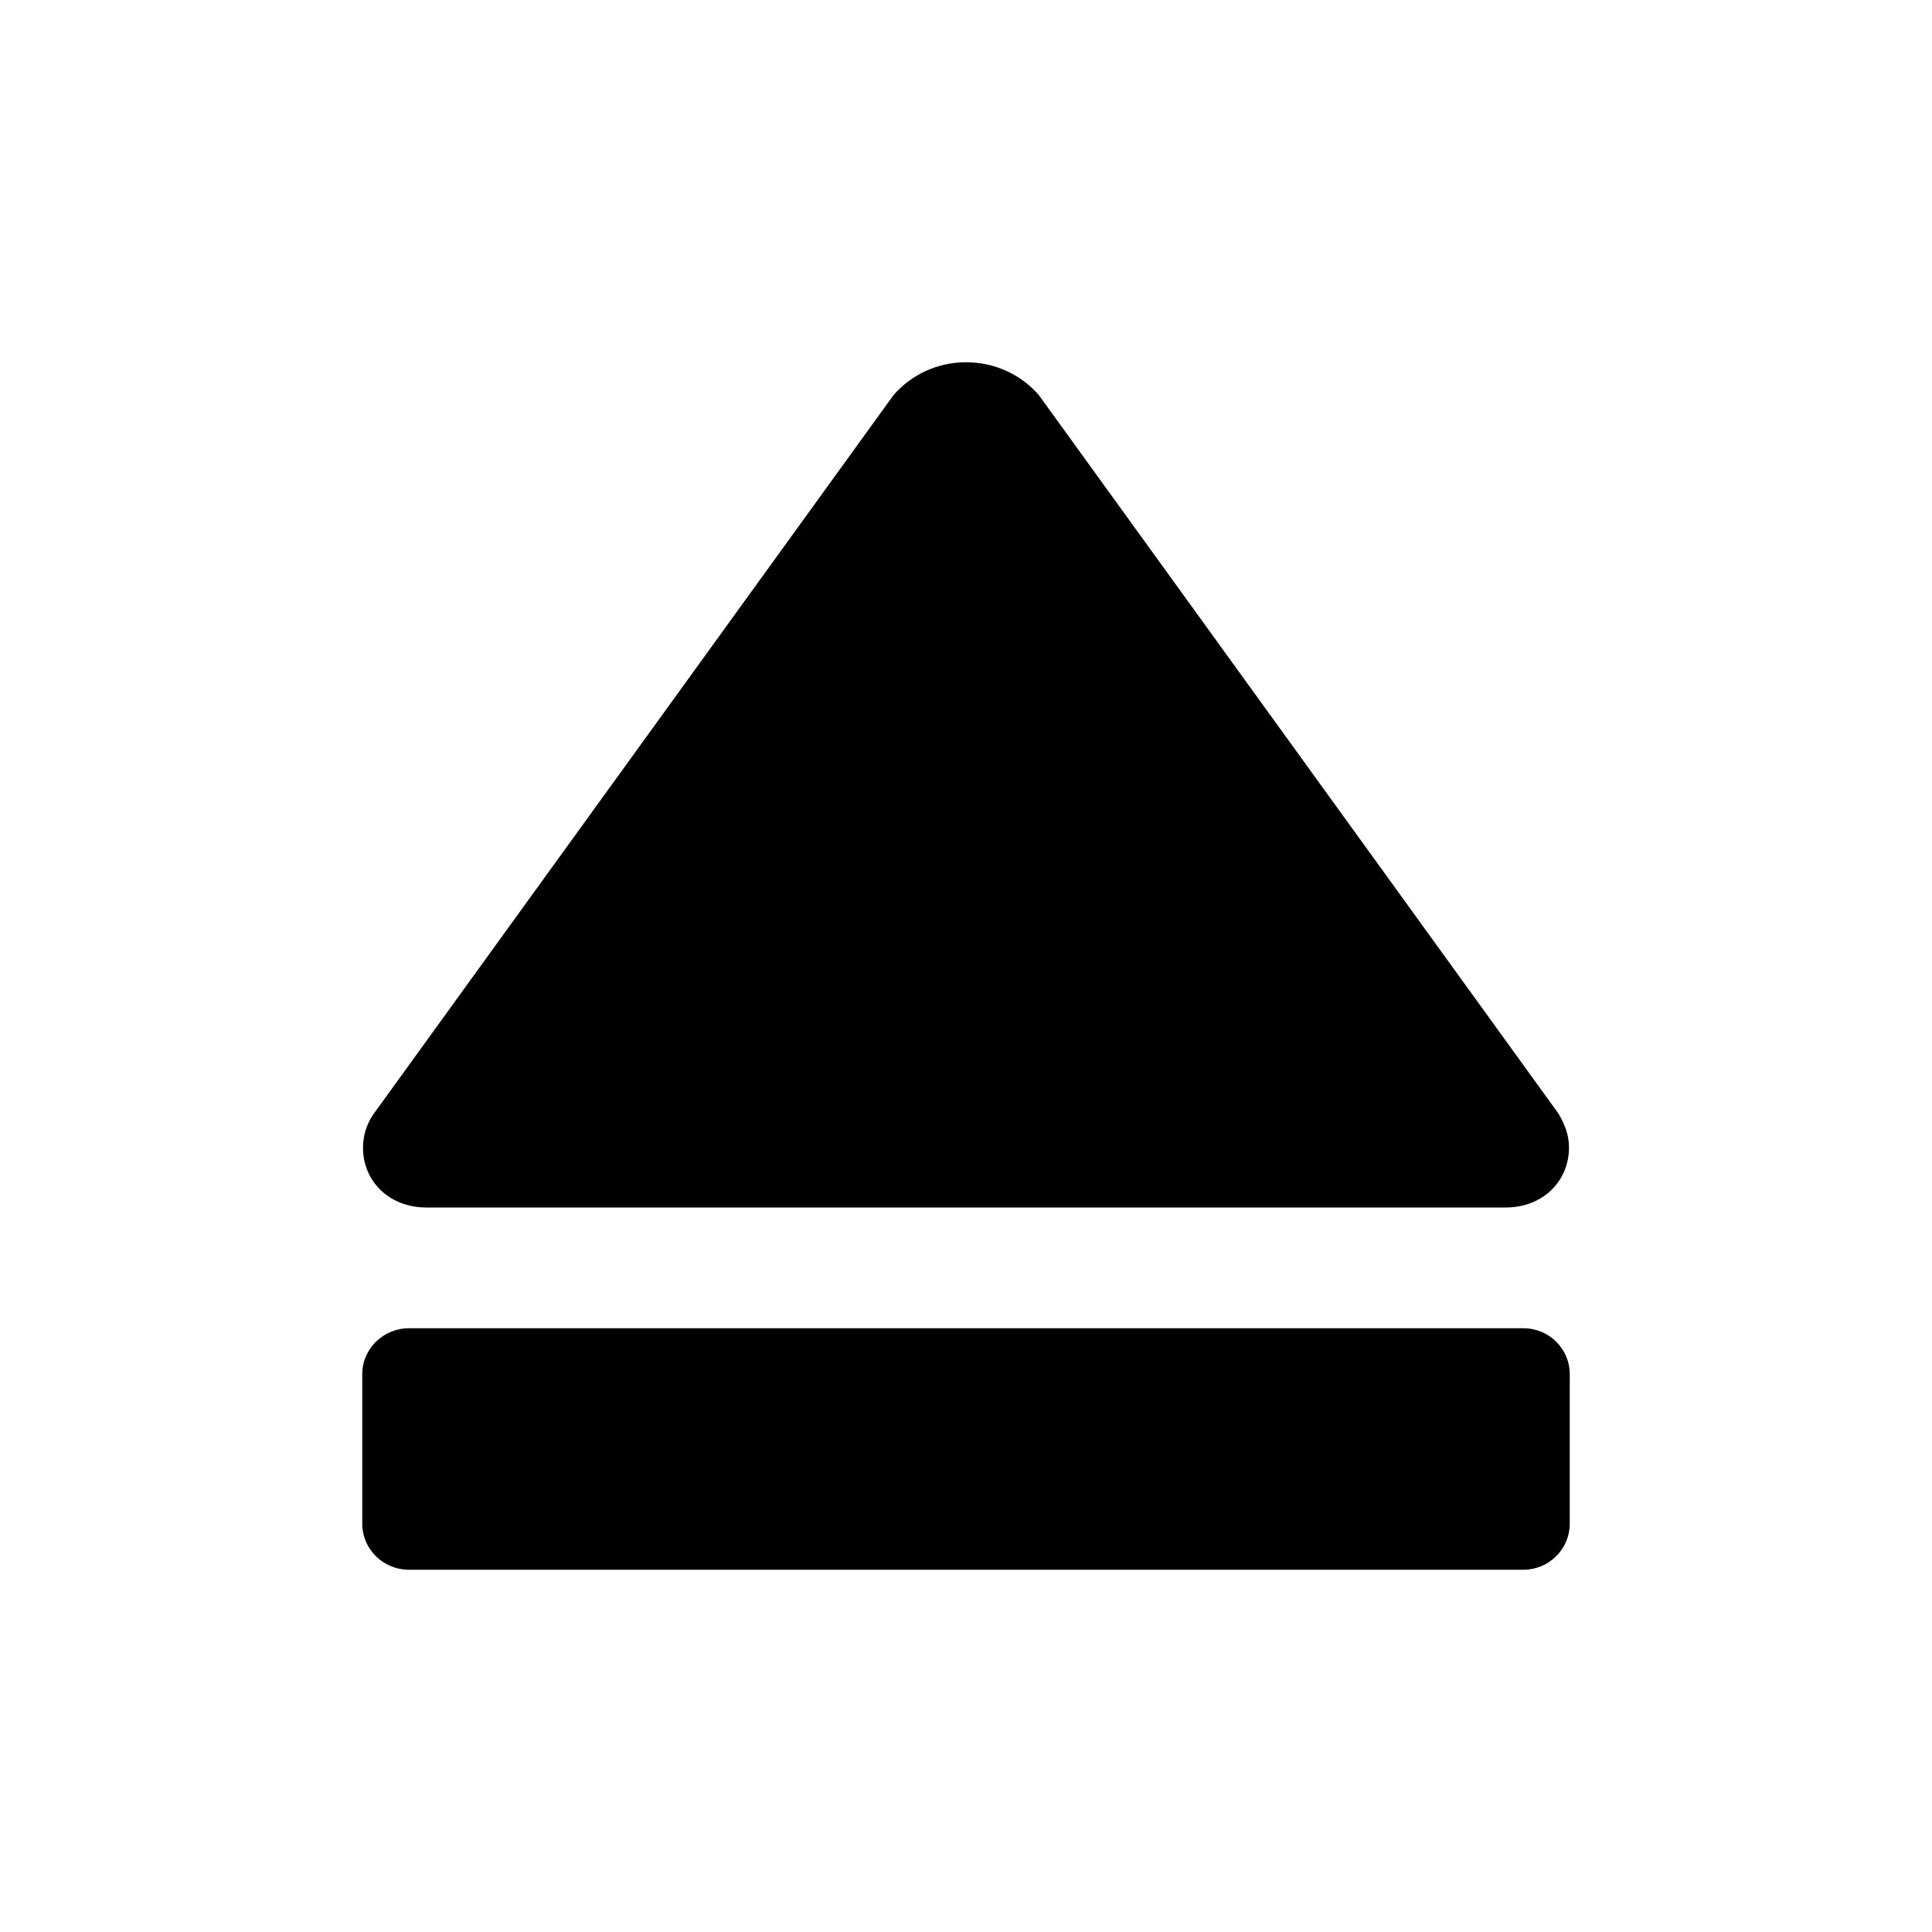
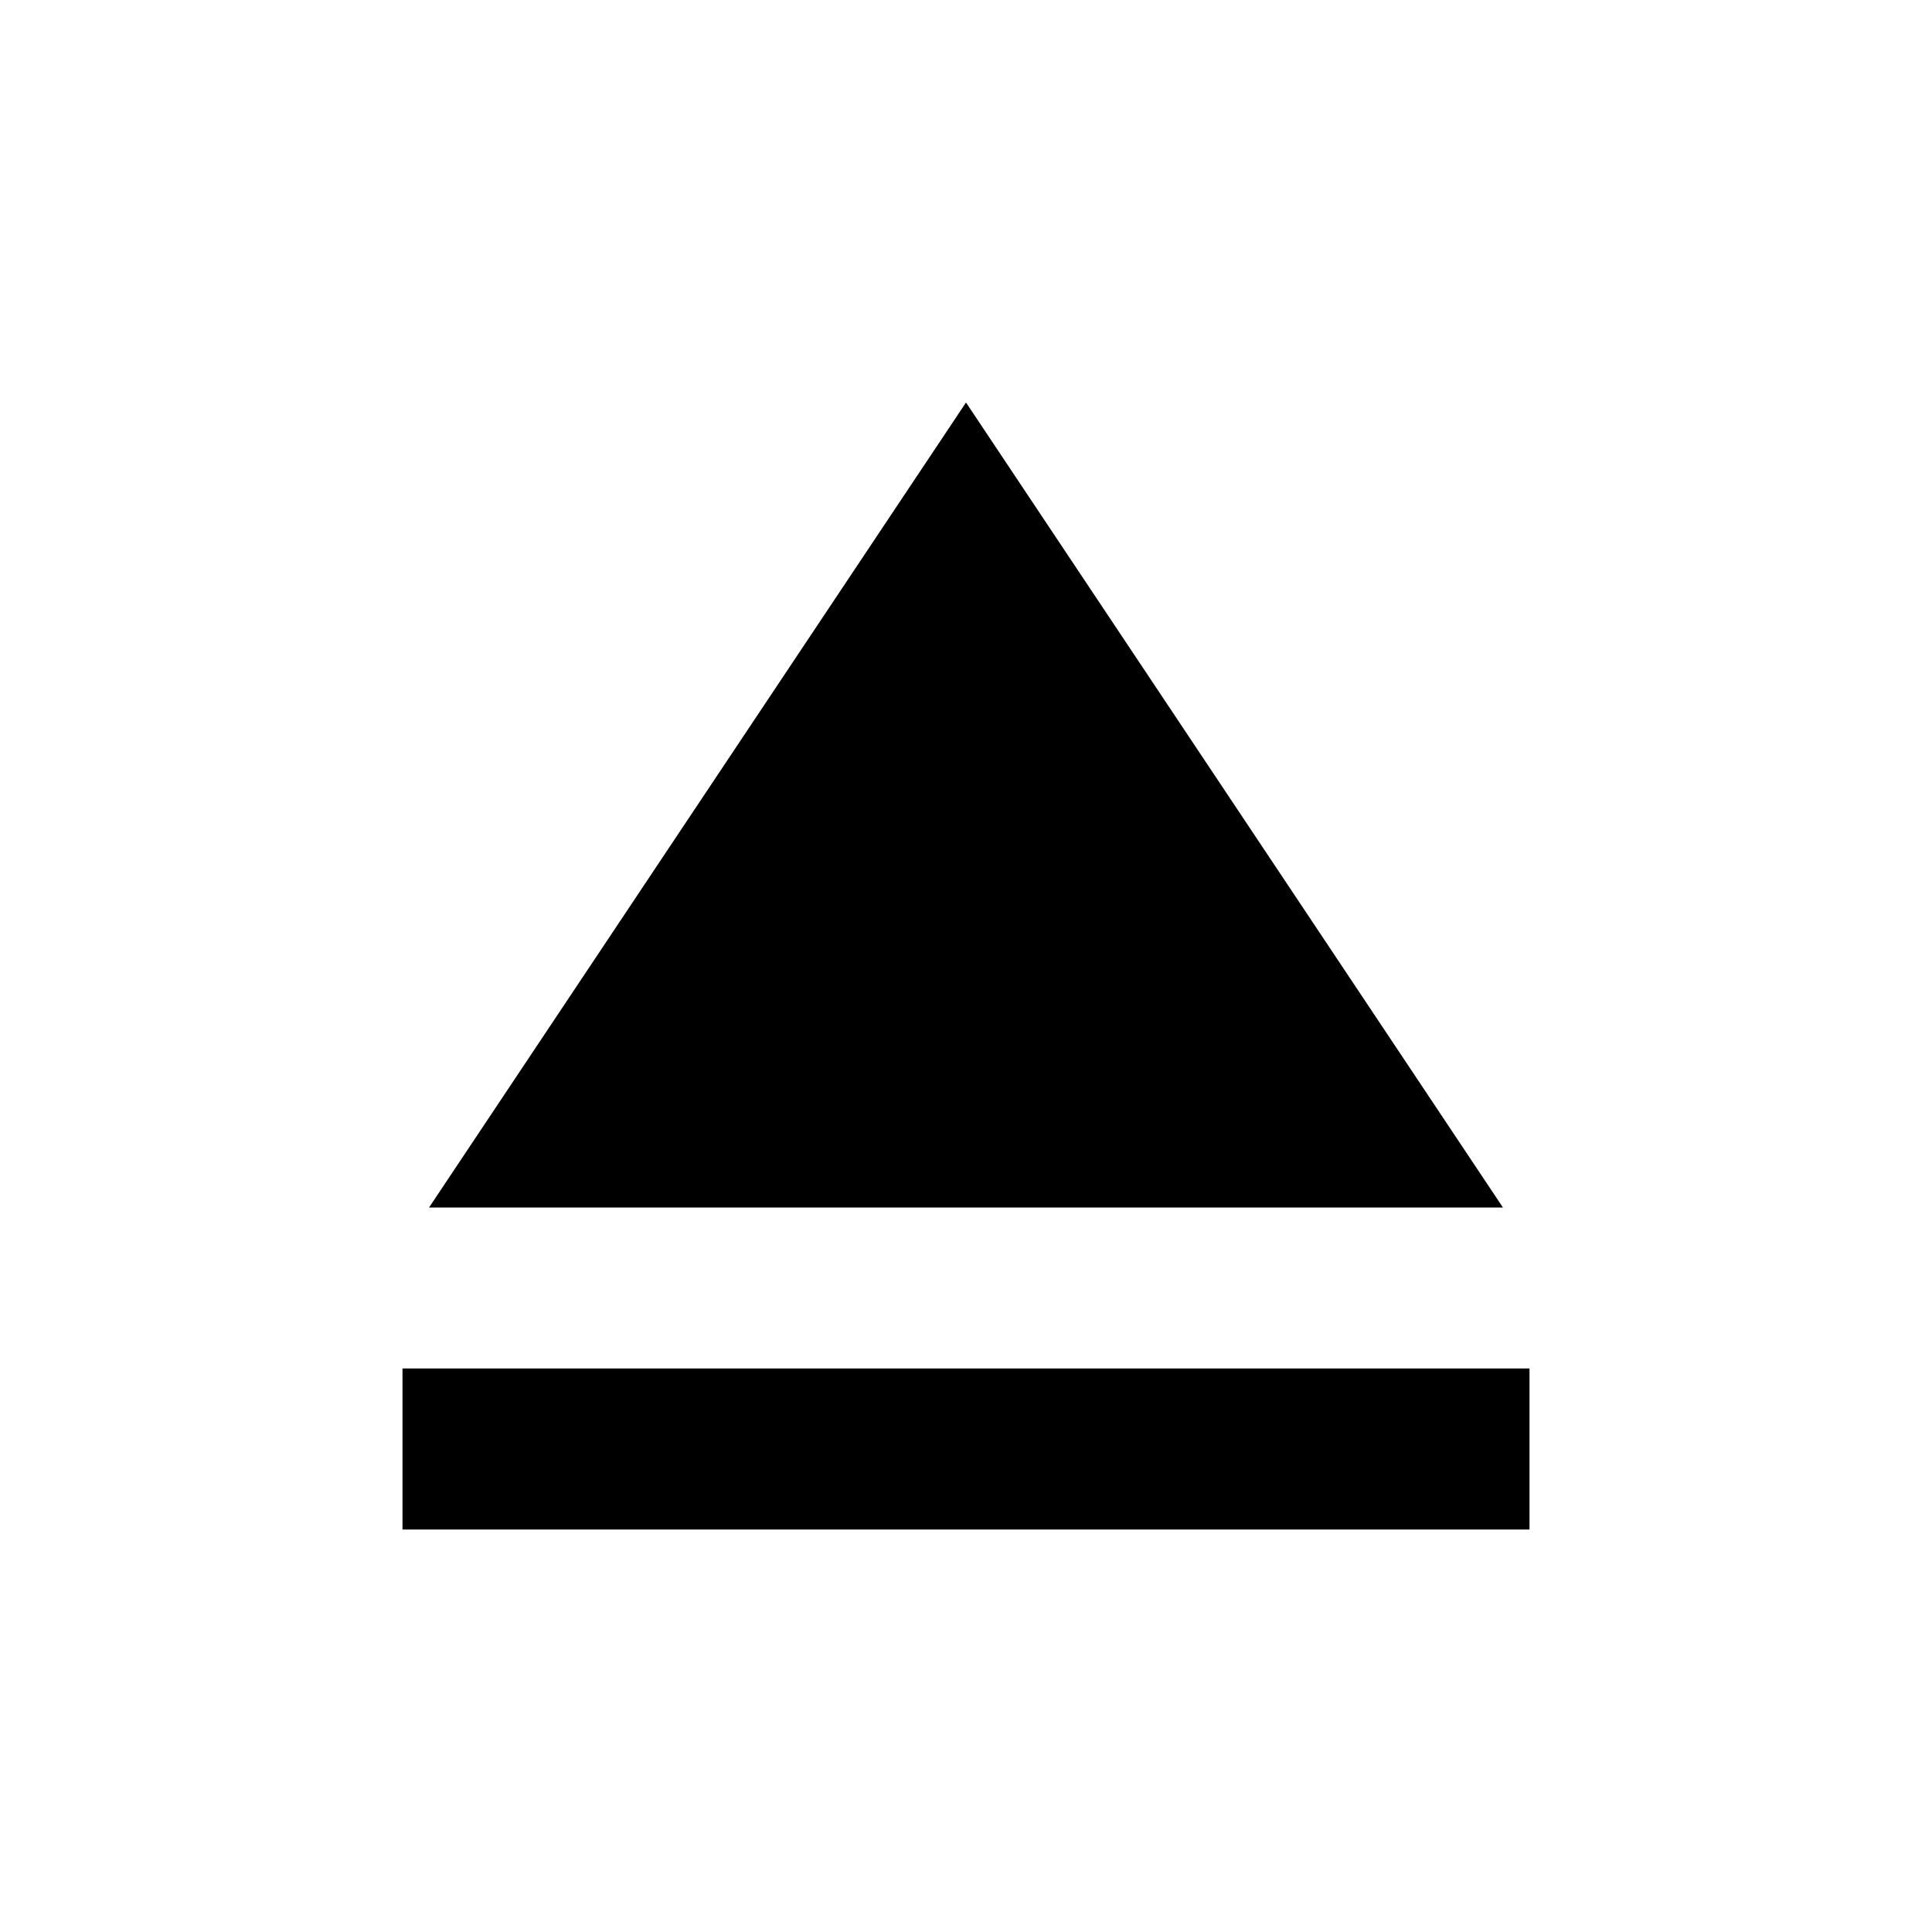
- <svg xmlns="http://www.w3.org/2000/svg" version="1.1" id="Layer_1" x="0px" y="0px" width="512px" height="512px" viewBox="0 0 512 512" style="enable-background:new 0 0 512 512;" xml:space="preserve">
-   <g>
-     <path d="M399,320L399,320c10,0,16.8-7.1,16.8-15.9c0-3.3-1.1-6.1-2.8-9L275.3,104.7c-4.6-5.3-11.5-8.7-19.3-8.7   c-7.7,0-14.6,3.4-19.2,8.7l-138,190.8c-1.7,2.6-2.6,5.5-2.6,8.7c0,8.7,6.8,15.8,16.8,15.8v0H399z" />
-     <path d="M403.7,352H108.4c-6.8,0-12.4,5.4-12.4,12.2v39.6c0,6.7,5.5,12.2,12.4,12.2h295.3c6.8,0,12.3-5.5,12.3-12.2v-39.6   C416,357.4,410.5,352,403.7,352z" />
-   </g>
+ <svg xmlns="http://www.w3.org/2000/svg" version="1.1" id="svg4748" width="24" viewBox="0 0 24 24" height="24" fill="#000000">
+   <defs id="defs4756" />
+   <path id="path4752" d="M5 17h14v2H5zm7-12L5.33 15h13.34z" />
</svg>
